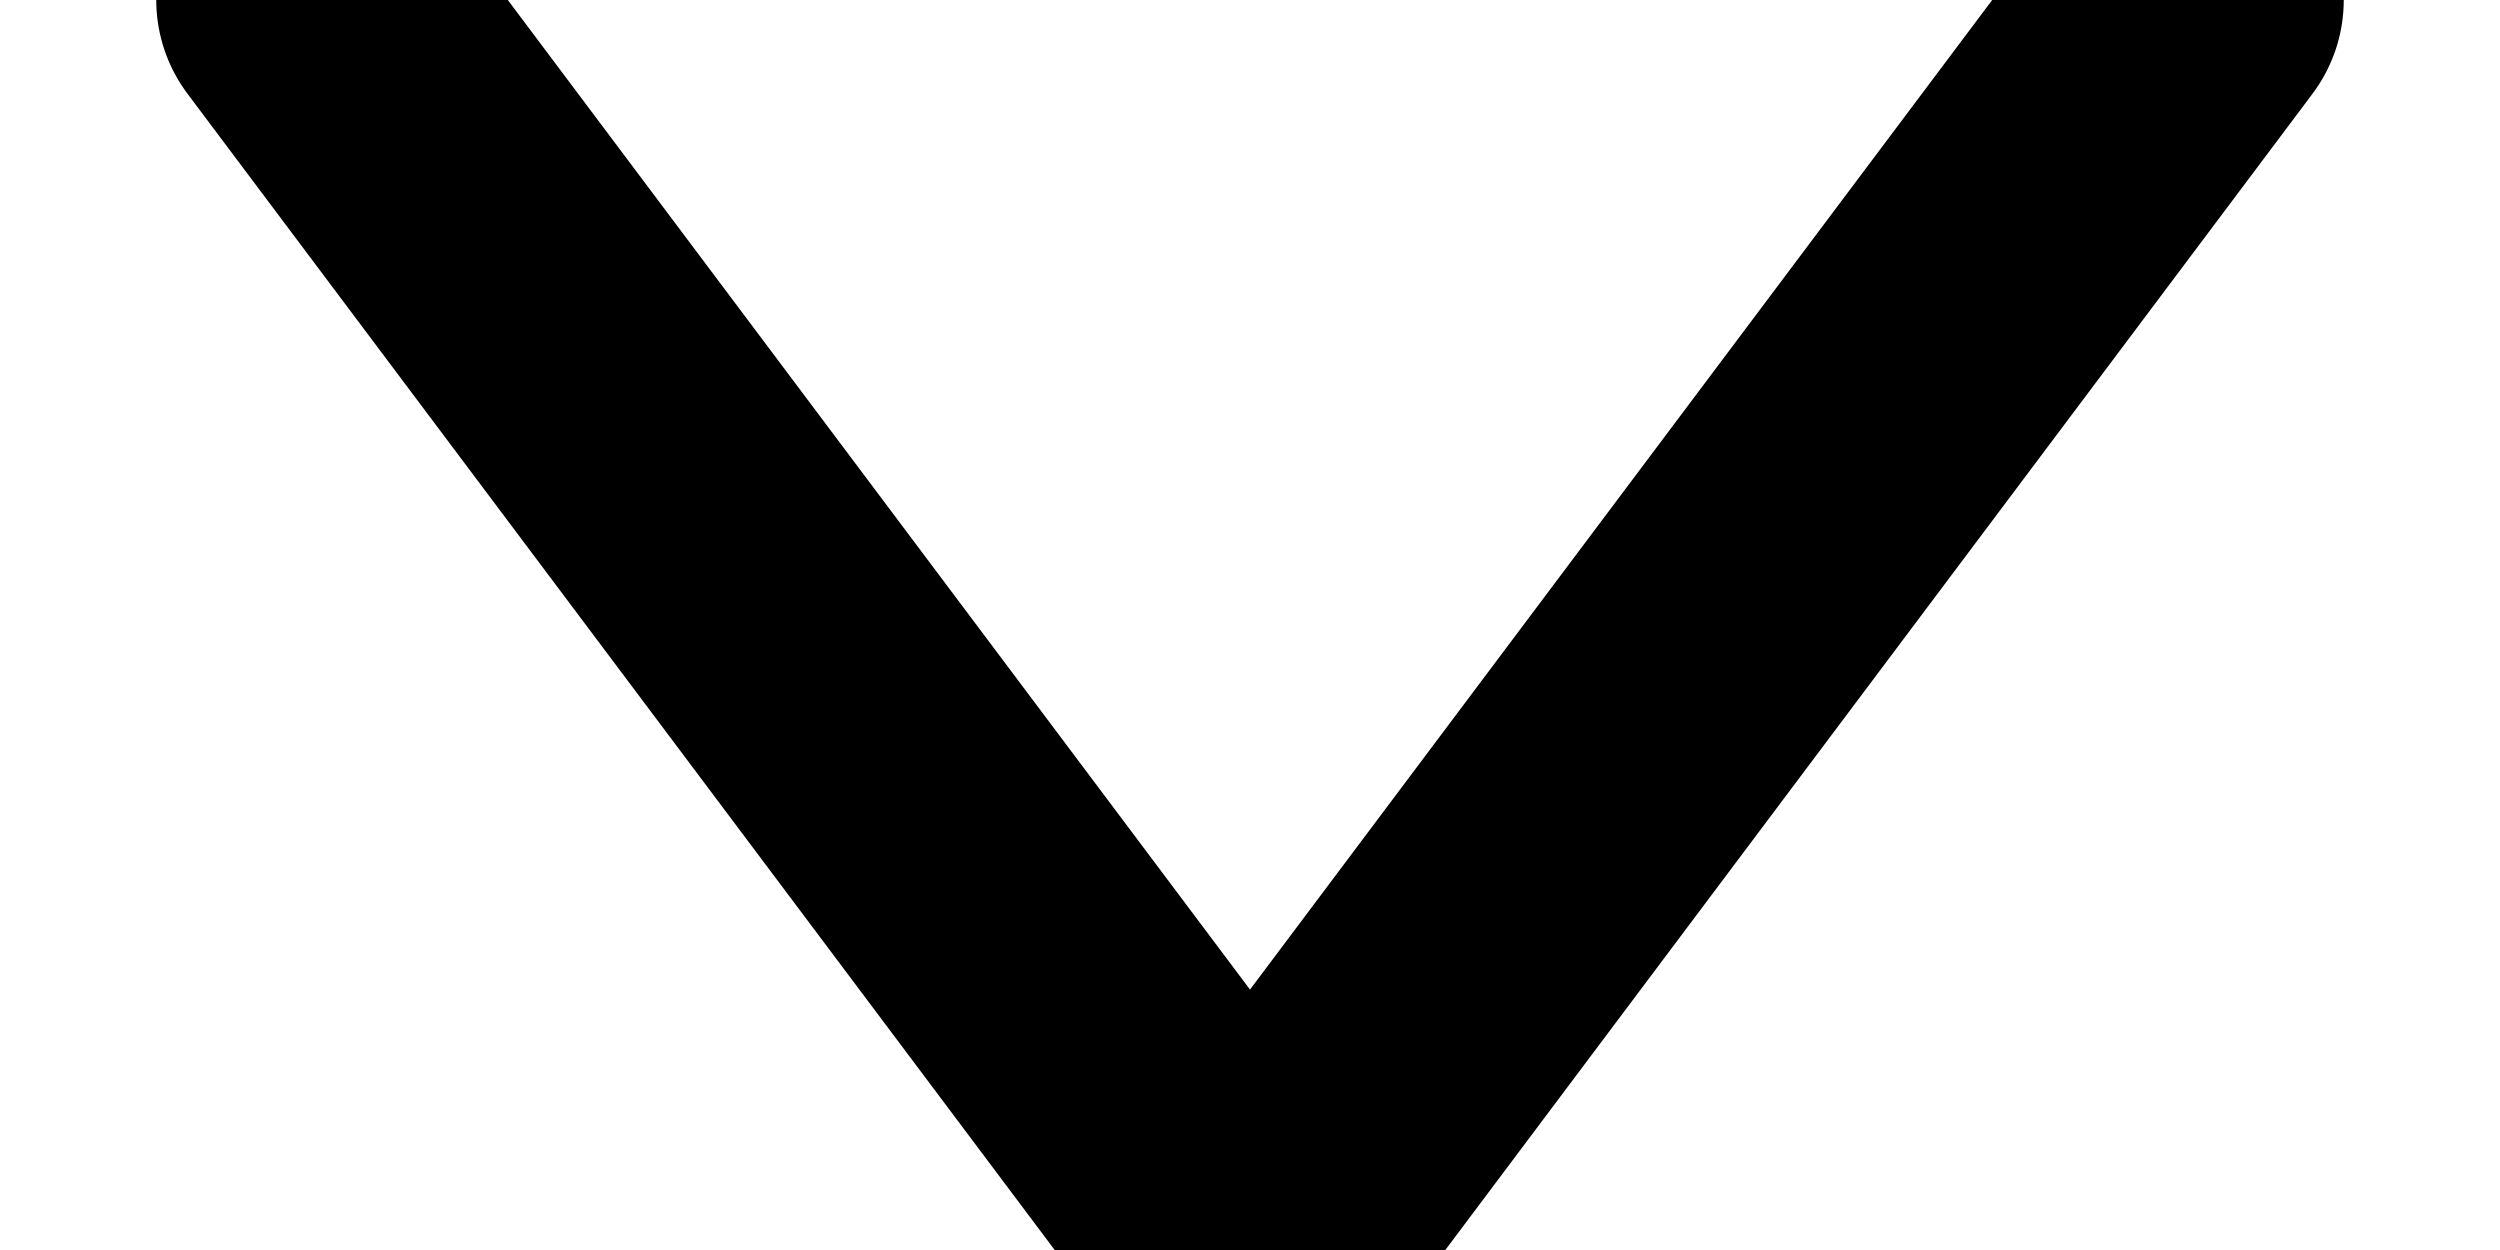
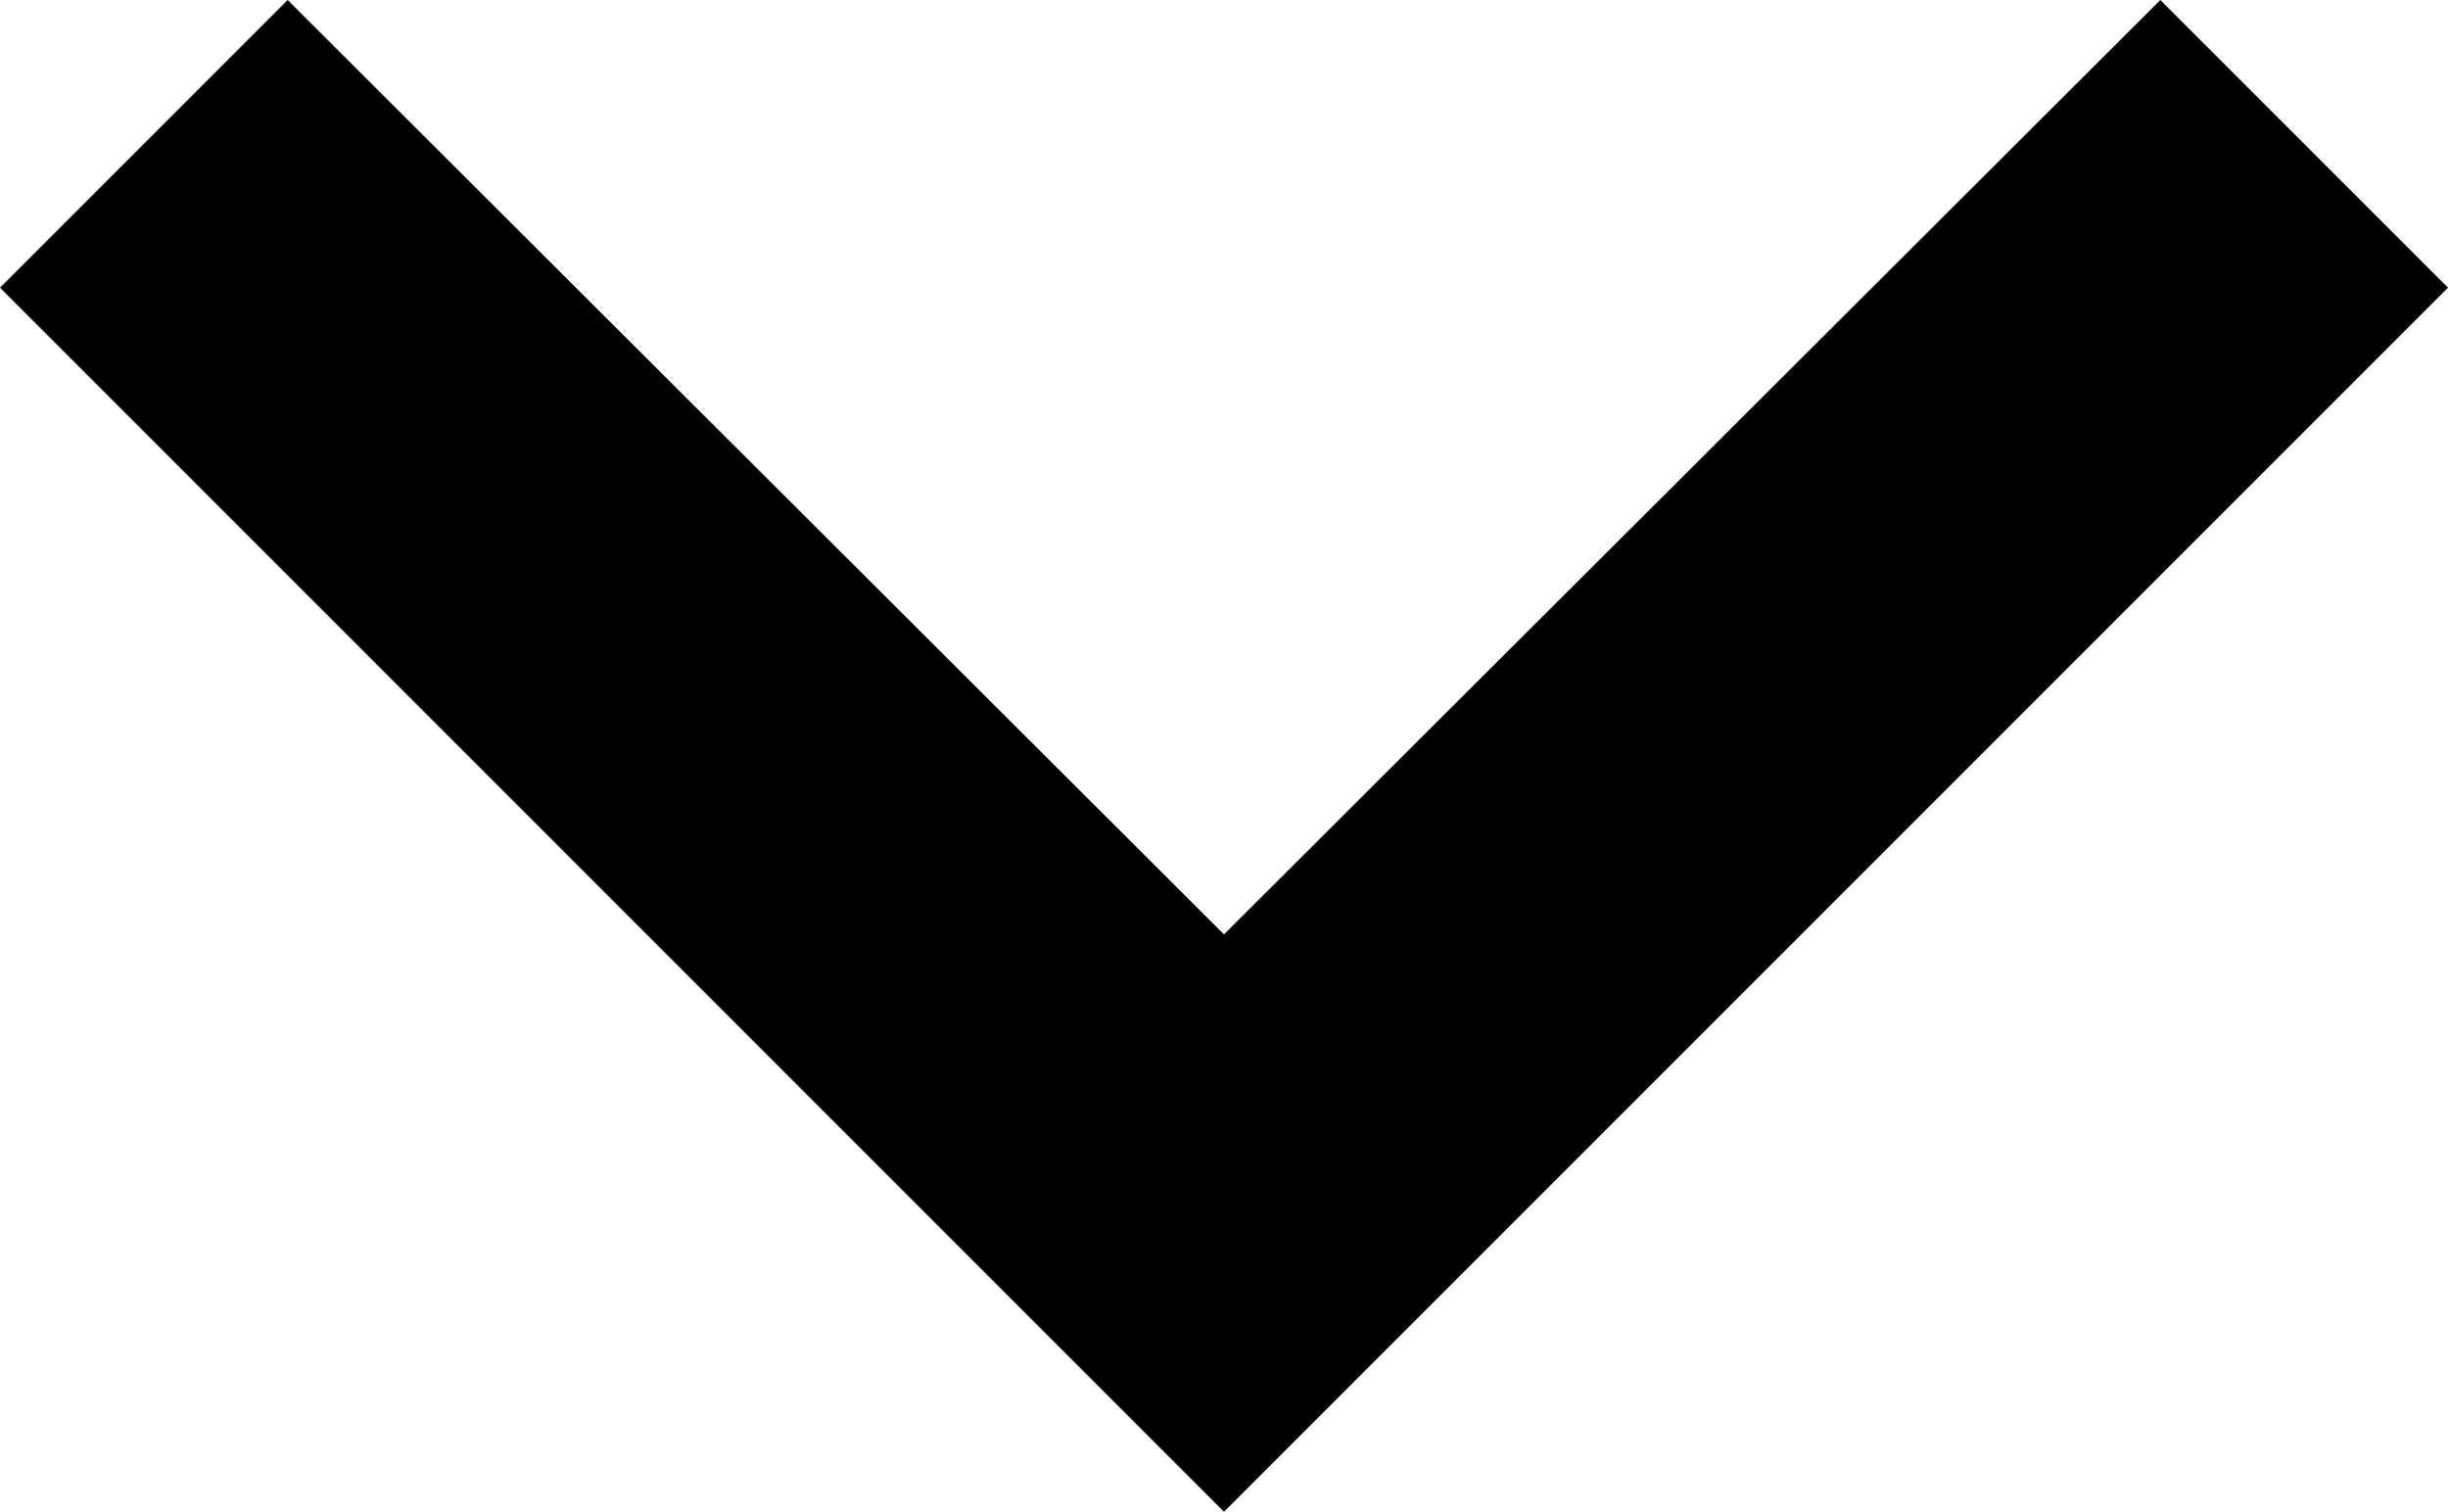
- <svg xmlns="http://www.w3.org/2000/svg" width="8" height="4" viewBox="0 0 8 4">
-   <path fill="none" fill-rule="evenodd" stroke="currentColor" stroke-linecap="round" stroke-linejoin="round" d="M1 0l3 4 3-4" />
+ <svg viewBox="6.295 8.295 12 7.41" width="12" height="7.41">
+   <path fill="currentColor" d="M 10 6 L 8.59 7.41 L 13.17 12 L 8.59 16.59 L 10 18 L 16 12 Z" transform="matrix(0, 1, -1, 0, 24.295, -0.295)" />
</svg>
